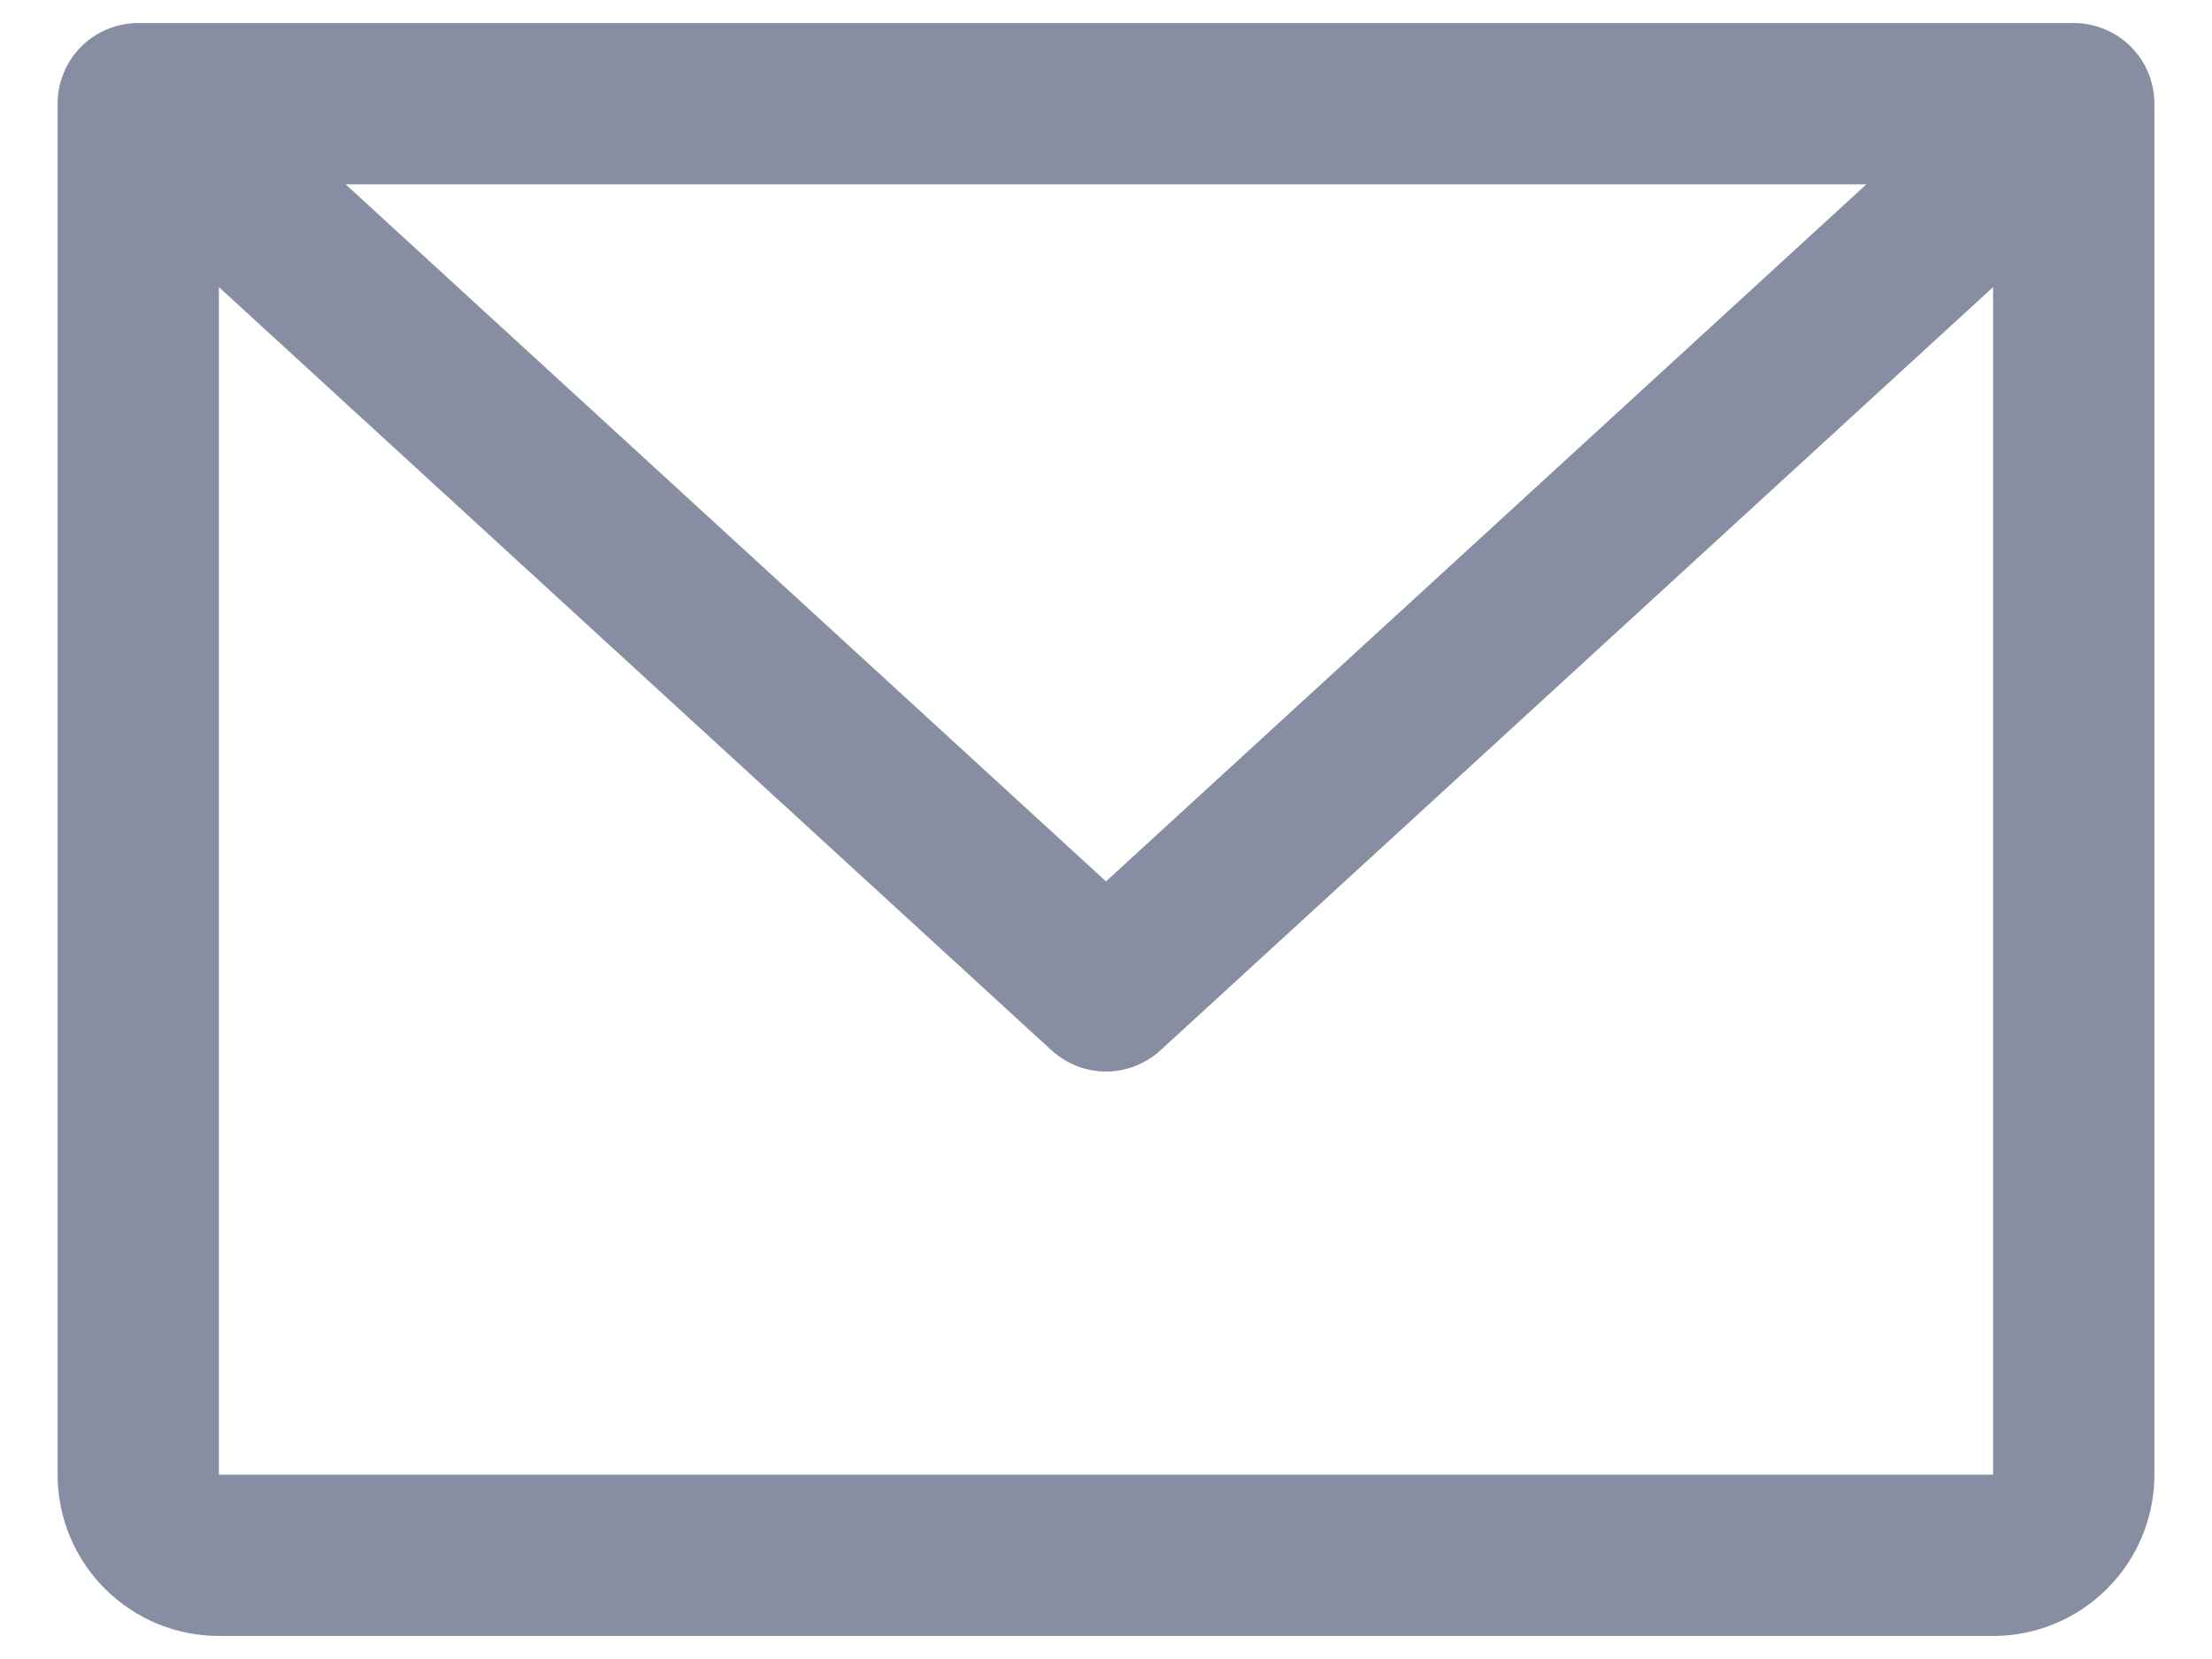
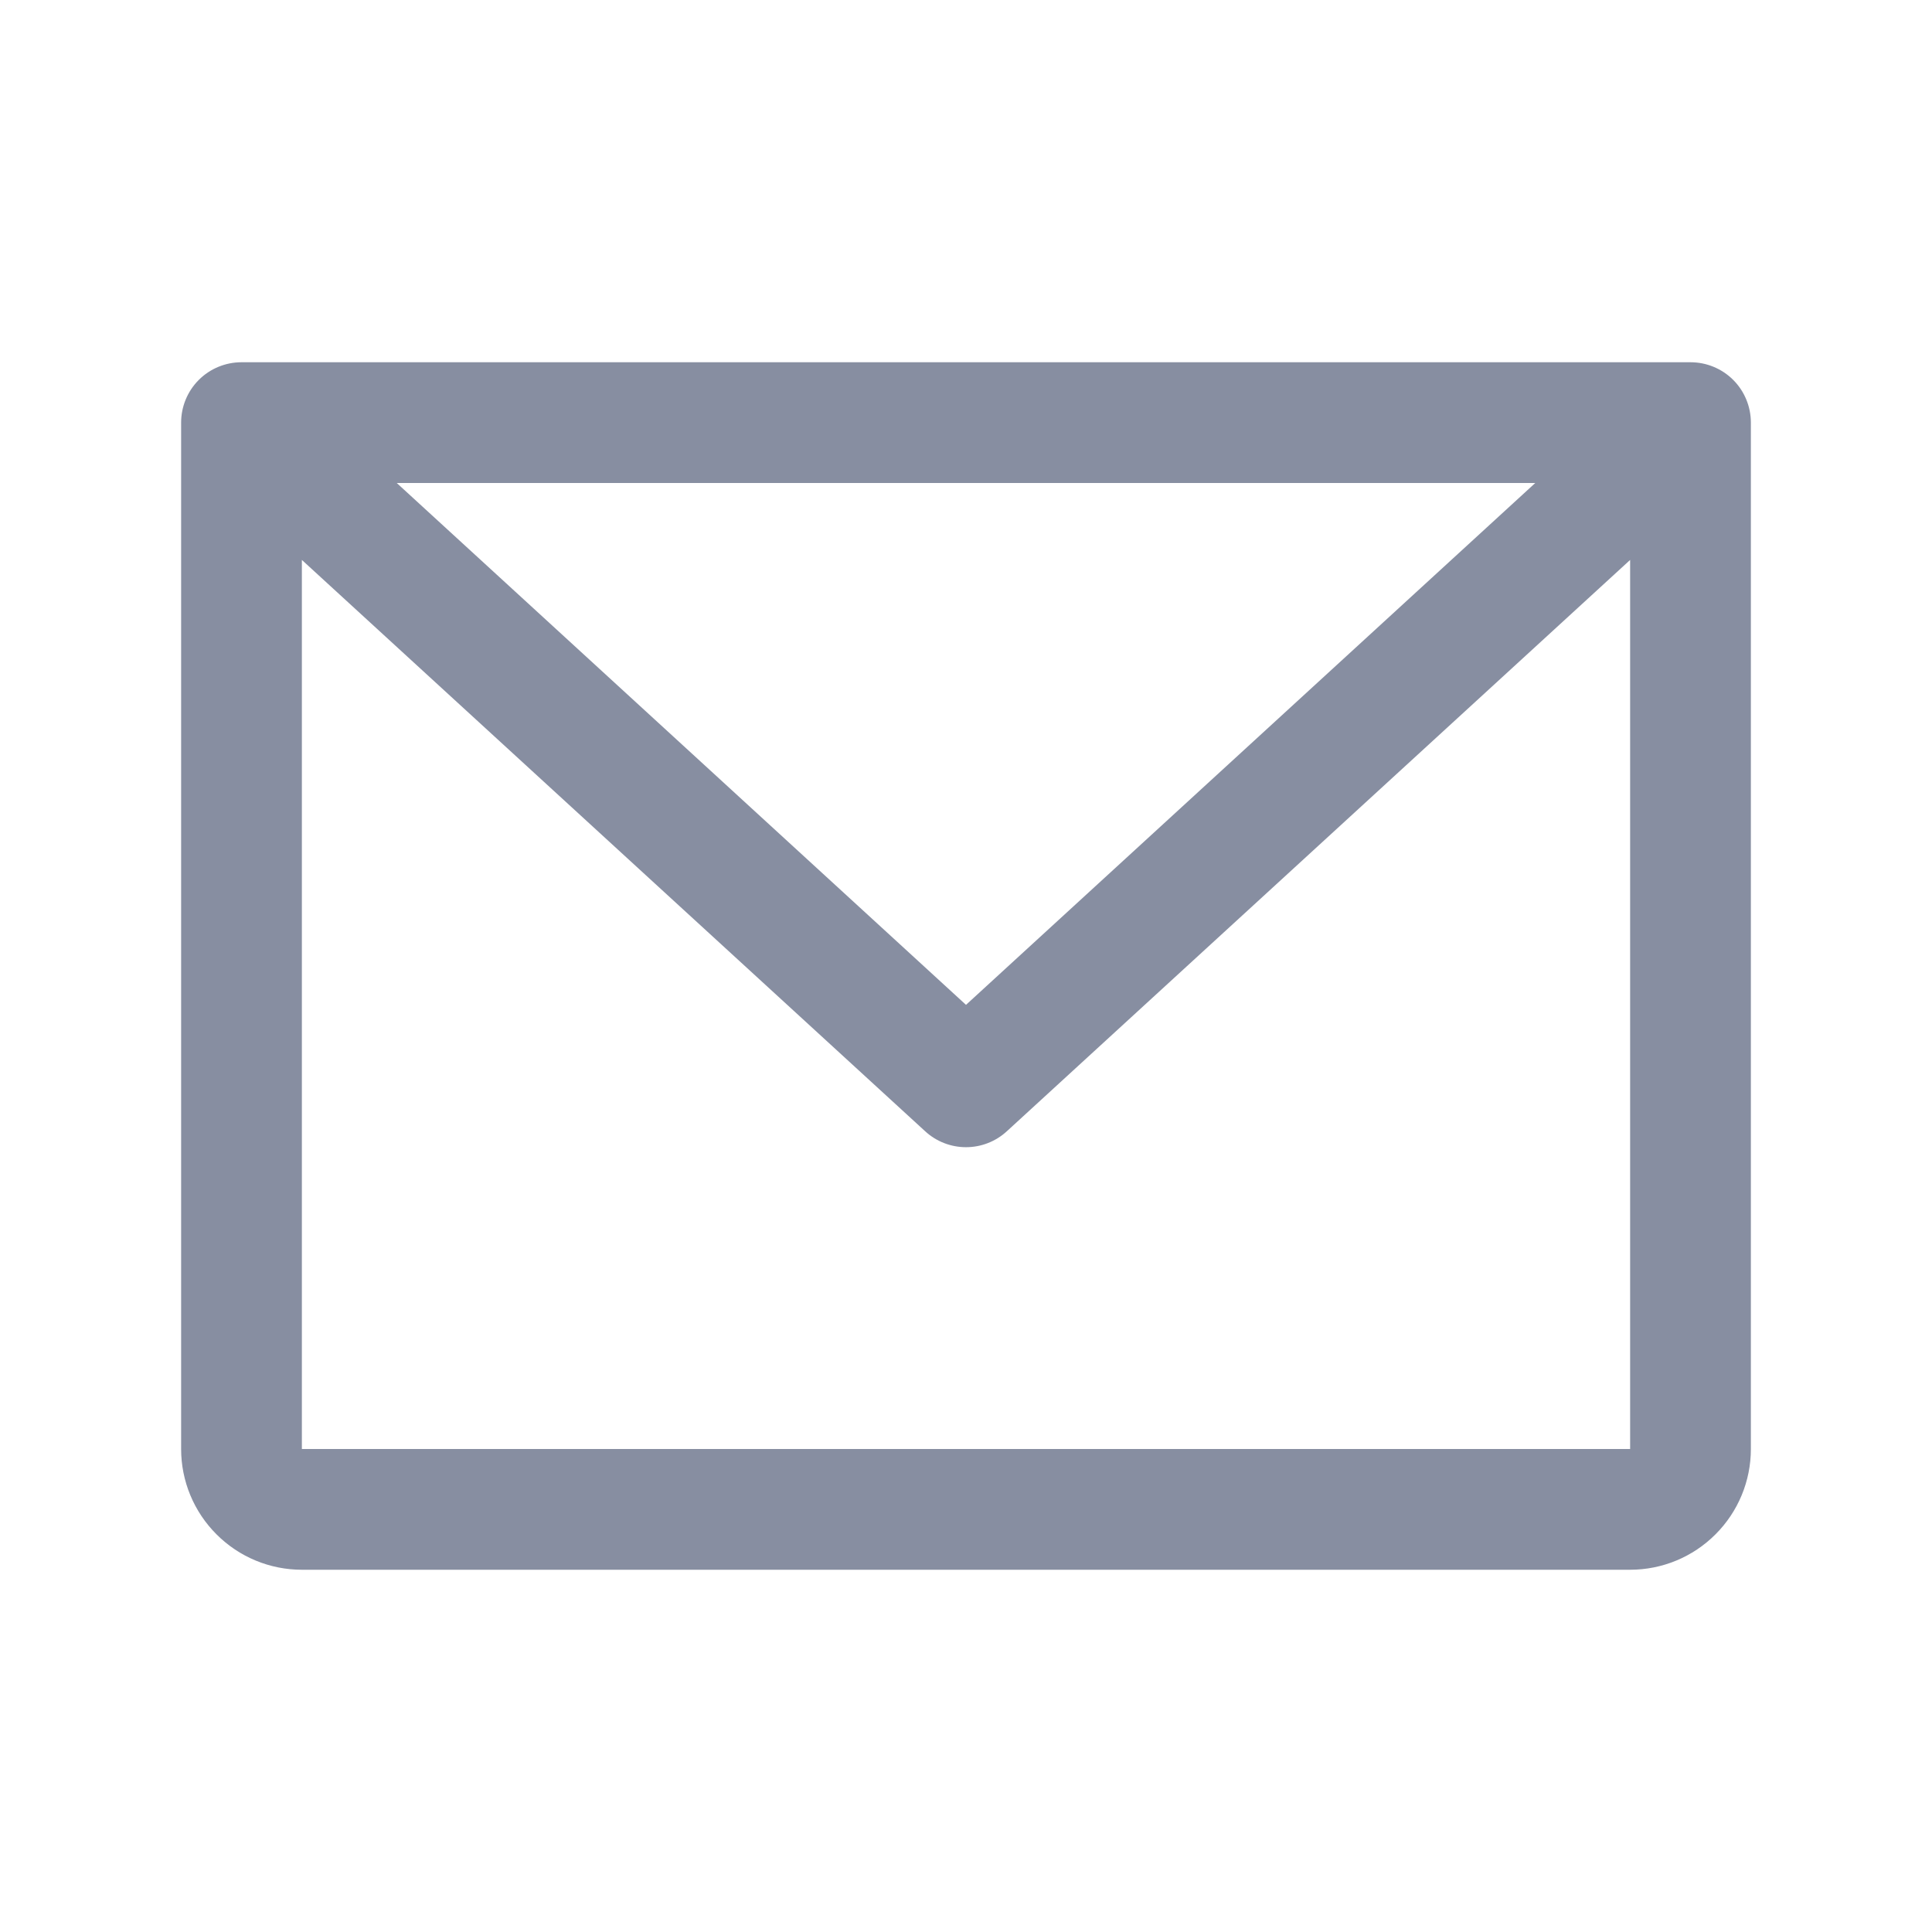
- <svg xmlns="http://www.w3.org/2000/svg" width="24" height="18" viewBox="0 0 24 18" fill="none">
-   <path d="M22.5 0.25H1.5C1.268 0.25 1.045 0.342 0.881 0.506C0.717 0.67 0.625 0.893 0.625 1.125V16C0.625 16.464 0.809 16.909 1.138 17.237C1.466 17.566 1.911 17.75 2.375 17.75H21.625C22.089 17.75 22.534 17.566 22.862 17.237C23.191 16.909 23.375 16.464 23.375 16V1.125C23.375 0.893 23.283 0.67 23.119 0.506C22.955 0.342 22.732 0.25 22.5 0.25ZM20.25 2L12 9.563L3.75 2H20.25ZM21.625 16H2.375V3.115L11.408 11.395C11.57 11.543 11.781 11.626 12 11.626C12.219 11.626 12.43 11.543 12.592 11.395L21.625 3.115V16Z" fill="#878EA1" />
+ <svg xmlns="http://www.w3.org/2000/svg" width="28" height="28" viewBox="0 0 28 28" fill="none">
+   <path d="M24.5 5.25H3.5C3.268 5.25 3.045 5.342 2.881 5.506C2.717 5.67 2.625 5.893 2.625 6.125V21C2.625 21.464 2.809 21.909 3.138 22.237C3.466 22.566 3.911 22.75 4.375 22.75H23.625C24.089 22.75 24.534 22.566 24.862 22.237C25.191 21.909 25.375 21.464 25.375 21V6.125C25.375 5.893 25.283 5.67 25.119 5.506C24.955 5.342 24.732 5.25 24.5 5.25ZM22.25 7L14 14.563L5.75 7H22.25ZM23.625 21H4.375V8.115L13.408 16.395C13.57 16.544 13.781 16.626 14 16.626C14.219 16.626 14.43 16.544 14.592 16.395L23.625 8.115V21Z" fill="#878EA1" />
</svg>
